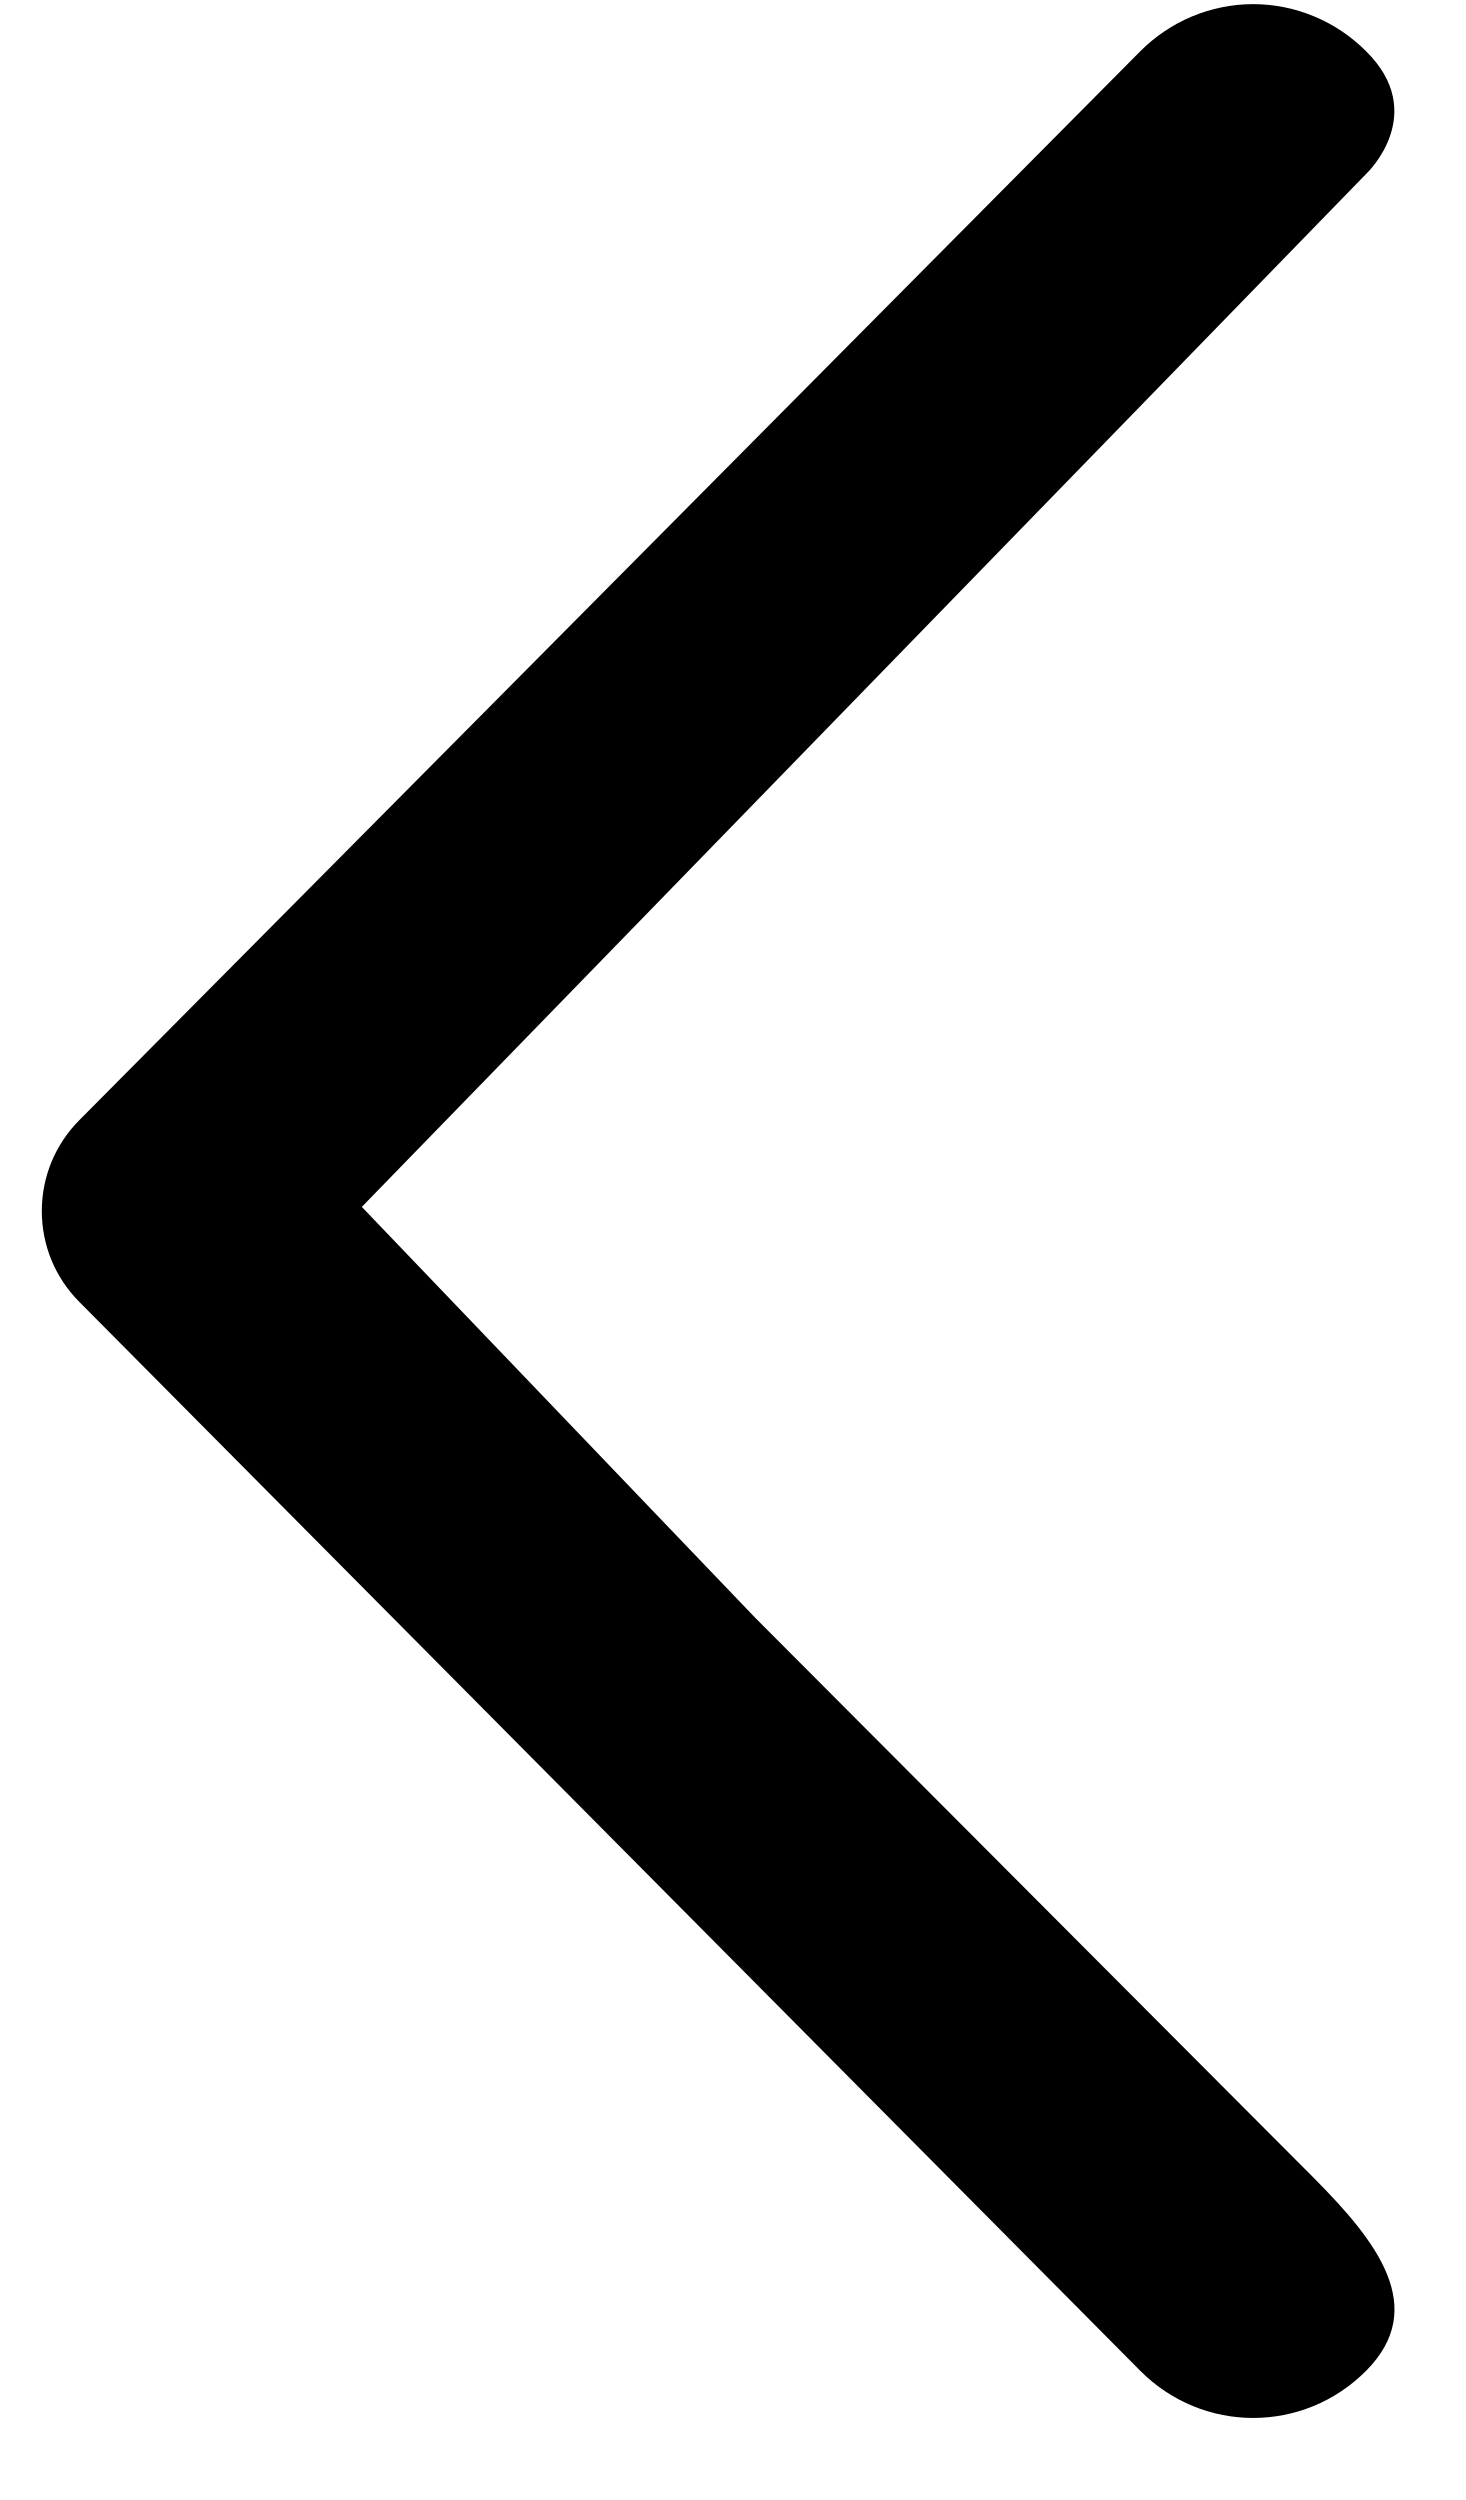
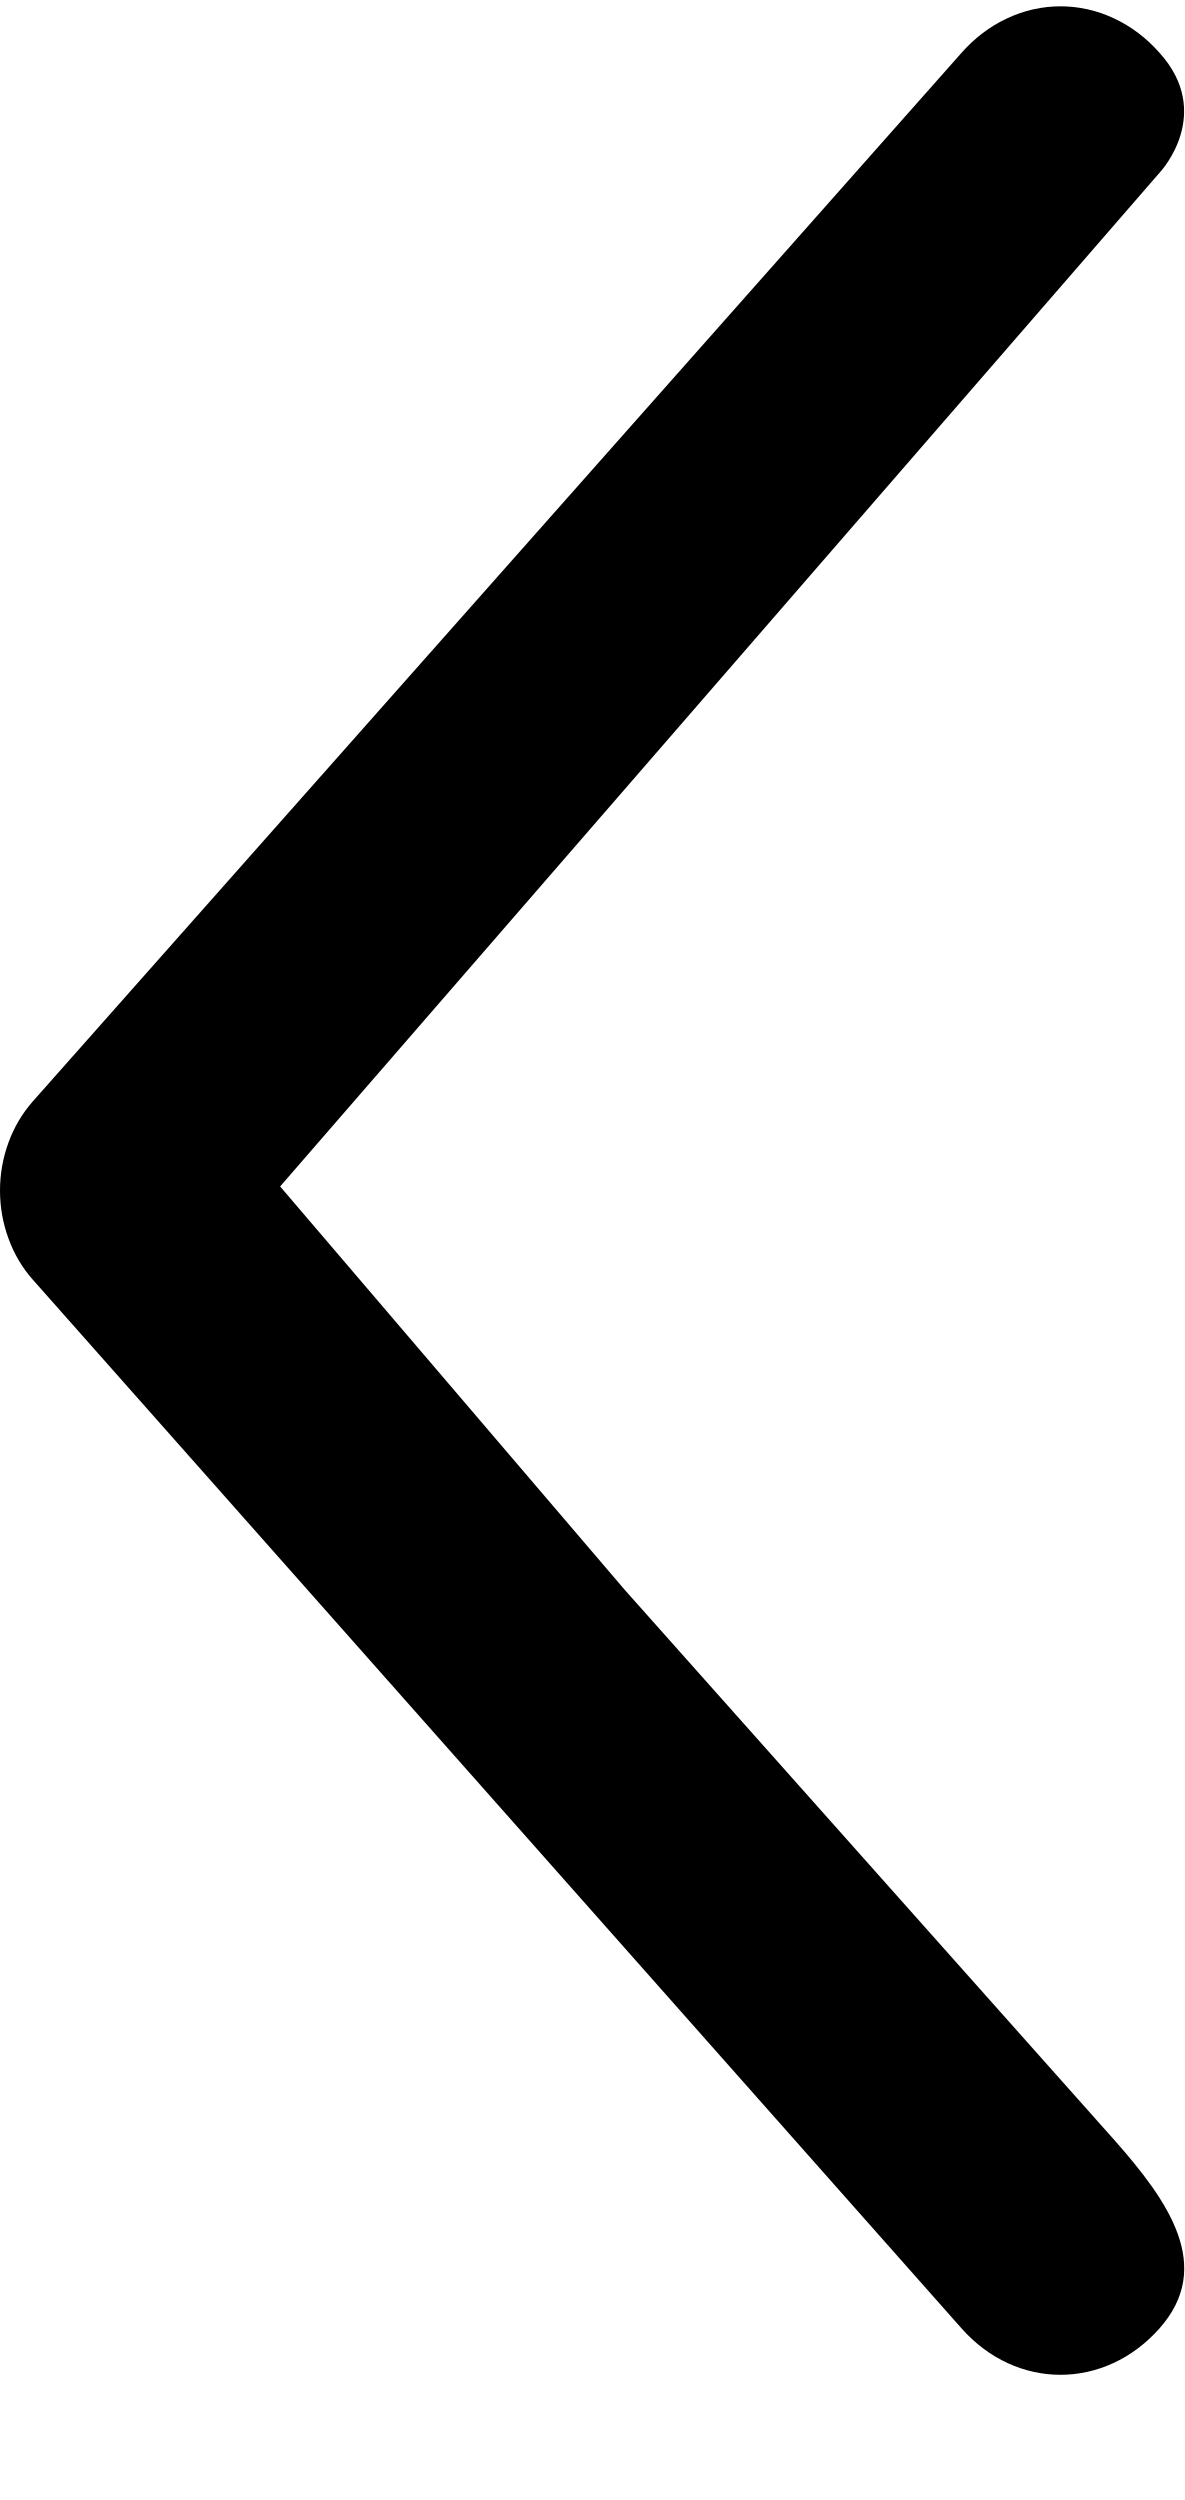
- <svg xmlns="http://www.w3.org/2000/svg" width="17" height="29" viewBox="0 0 17 29" fill="none">
-   <path d="M15.848 0.596C15.676 0.423 15.472 0.285 15.246 0.191C15.022 0.097 14.78 0.048 14.537 0.048C14.293 0.048 14.052 0.097 13.827 0.191C13.602 0.285 13.398 0.423 13.226 0.596L0.918 12.996C0.781 13.134 0.672 13.298 0.597 13.479C0.523 13.659 0.485 13.853 0.485 14.048C0.485 14.244 0.523 14.437 0.597 14.618C0.672 14.798 0.781 14.962 0.918 15.1L13.226 27.5C13.952 28.231 15.122 28.231 15.848 27.5C16.573 26.769 15.972 26.001 15.246 25.27L8.764 18.77L4.197 14L15.864 2C15.864 2 16.573 1.313 15.848 0.596Z" fill="black" />
+ <svg xmlns="http://www.w3.org/2000/svg" viewBox="0 0 9 19" fill="none">
+   <path d="M8.812 0.401C8.713 0.289 8.596 0.2 8.467 0.14C8.338 0.079 8.199 0.048 8.06 0.048C7.92 0.048 7.782 0.079 7.653 0.14C7.524 0.2 7.407 0.289 7.308 0.401L0.248 8.372C0.17 8.461 0.107 8.566 0.065 8.682C0.022 8.798 0 8.923 0 9.048C0 9.174 0.022 9.298 0.065 9.414C0.107 9.53 0.17 9.636 0.248 9.724L7.308 17.696C7.724 18.166 8.395 18.166 8.812 17.696C9.228 17.226 8.883 16.732 8.467 16.262L4.749 12.084L2.129 9.017L8.821 1.303C8.821 1.303 9.228 0.861 8.812 0.401Z" fill="black" />
</svg>
